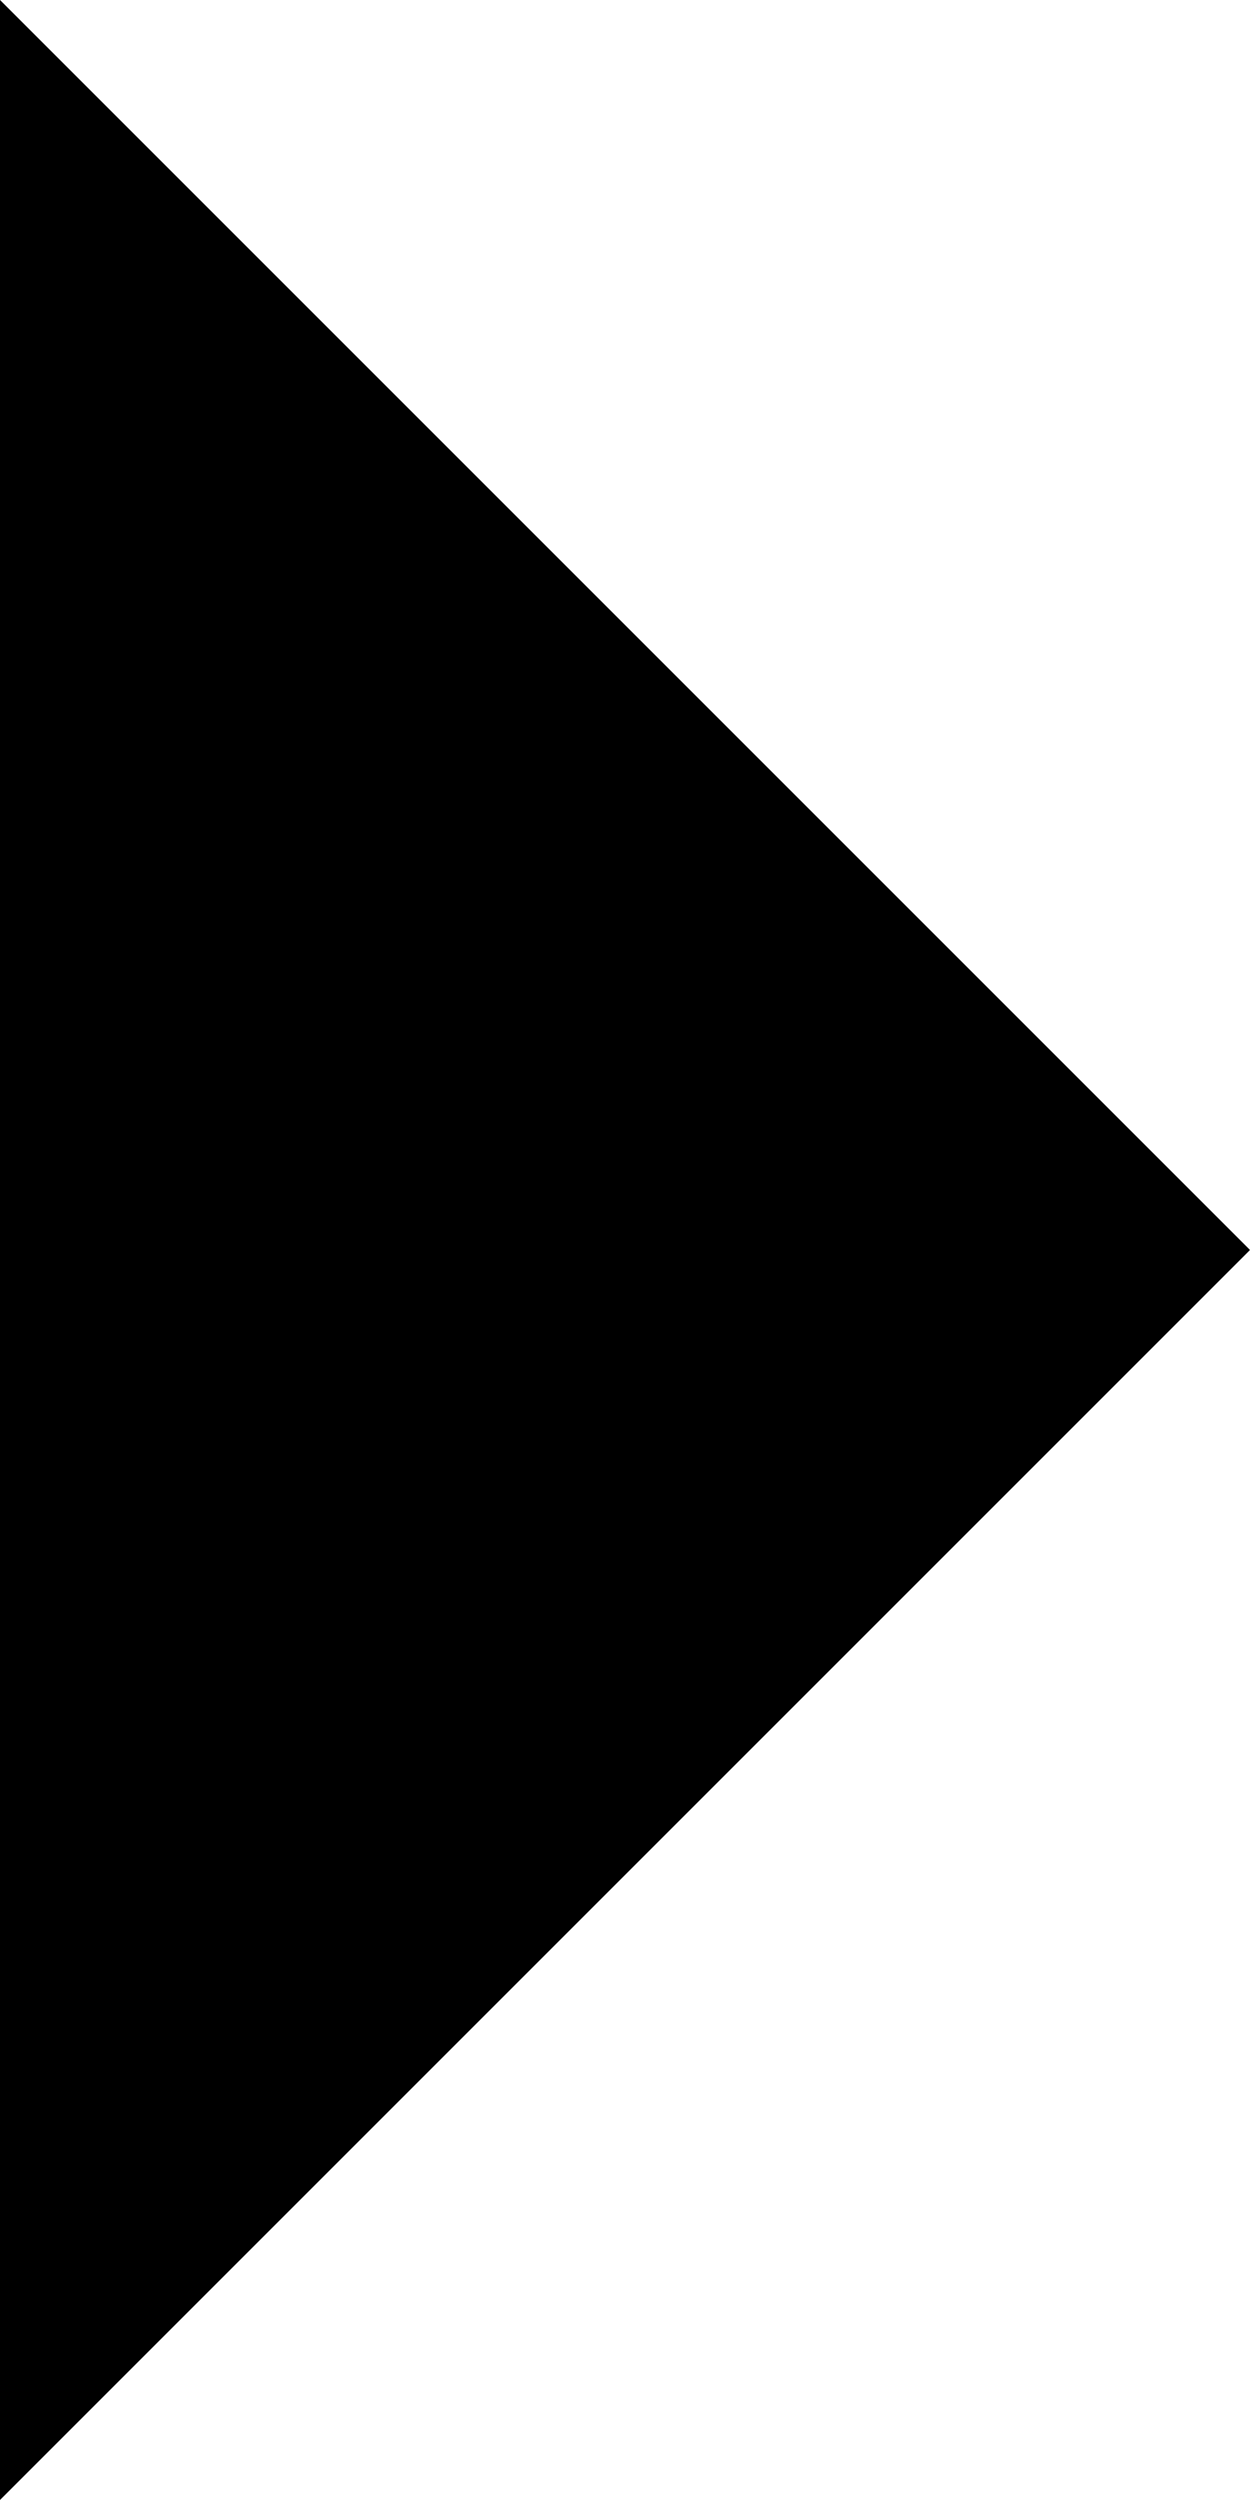
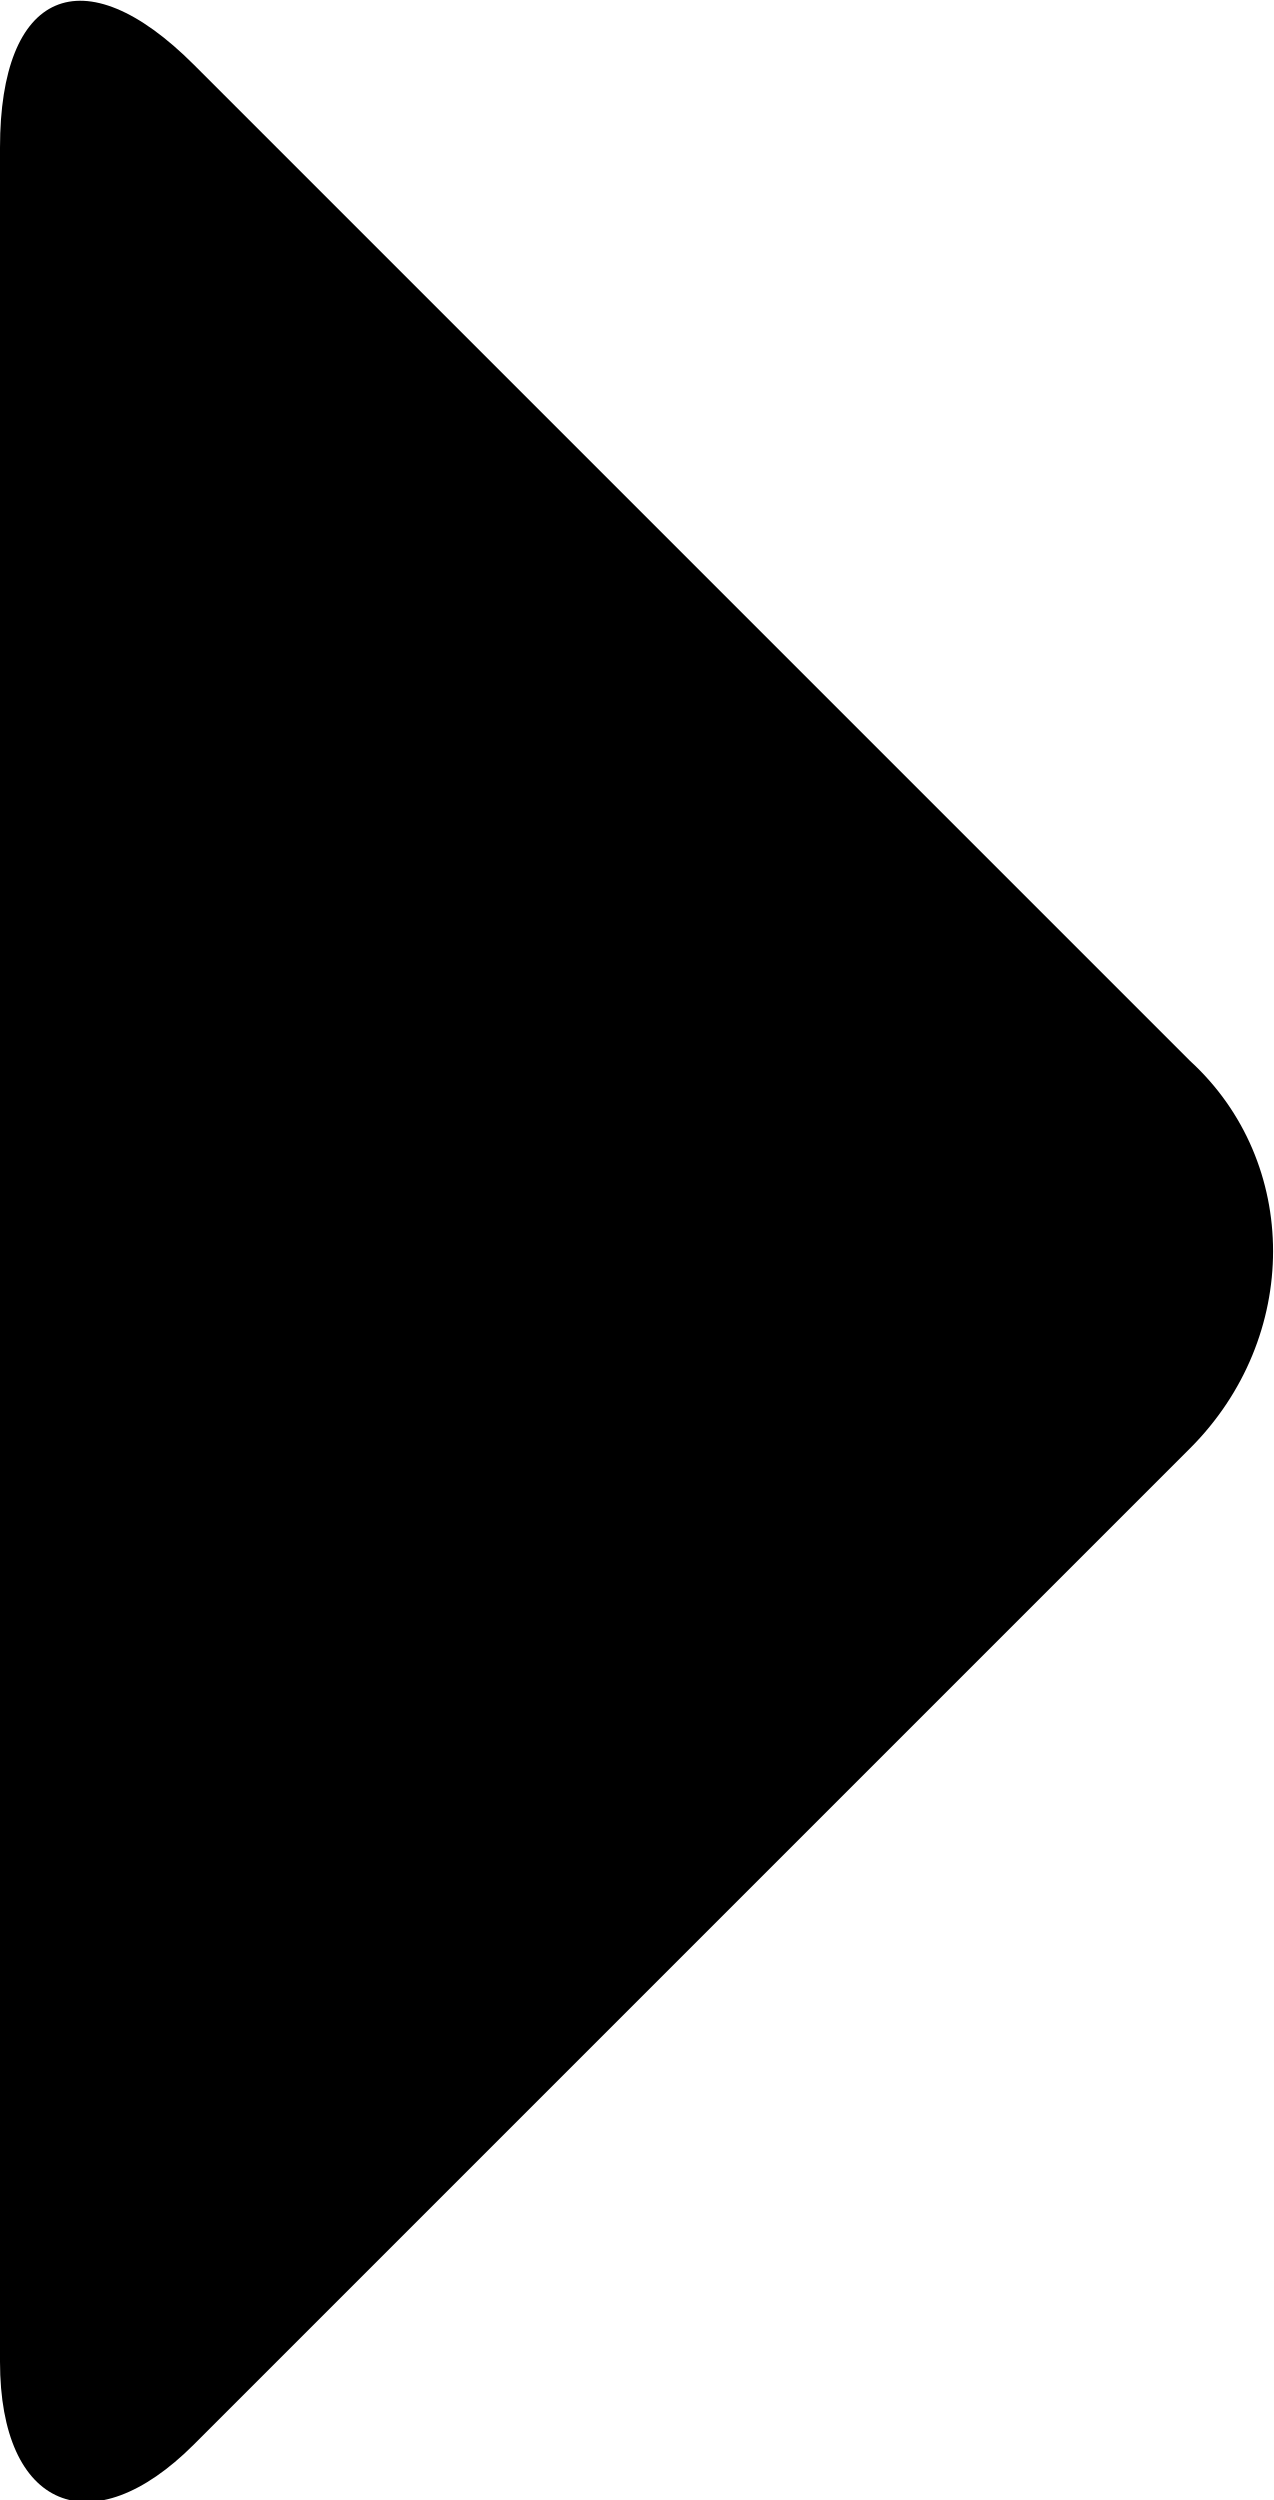
- <svg xmlns="http://www.w3.org/2000/svg" version="1.1" id="Layer_1" x="0px" y="0px" width="15px" height="30px" viewBox="0 0 15 30" style="enable-background:new 0 0 15 30;" xml:space="preserve">
+ <svg xmlns="http://www.w3.org/2000/svg" version="1.1" id="Layer_1" x="0px" y="0px" width="13.8px" height="27.1px" viewBox="0 0 13.8 27.1" style="enable-background:new 0 0 13.8 27.1;" xml:space="preserve">
  <g>
-     <polygon points="0,30 15,15 0,0  " />
+     <path d="M0,25.6c0,1.6,1,2,2.1,0.9l10.8-10.8c1.2-1.2,1.2-3.1,0-4.2L2.1,0.7C0.9-0.5,0-0.1,0,1.6C0,1.6,0,25.6,0,25.6z" />
  </g>
</svg>
